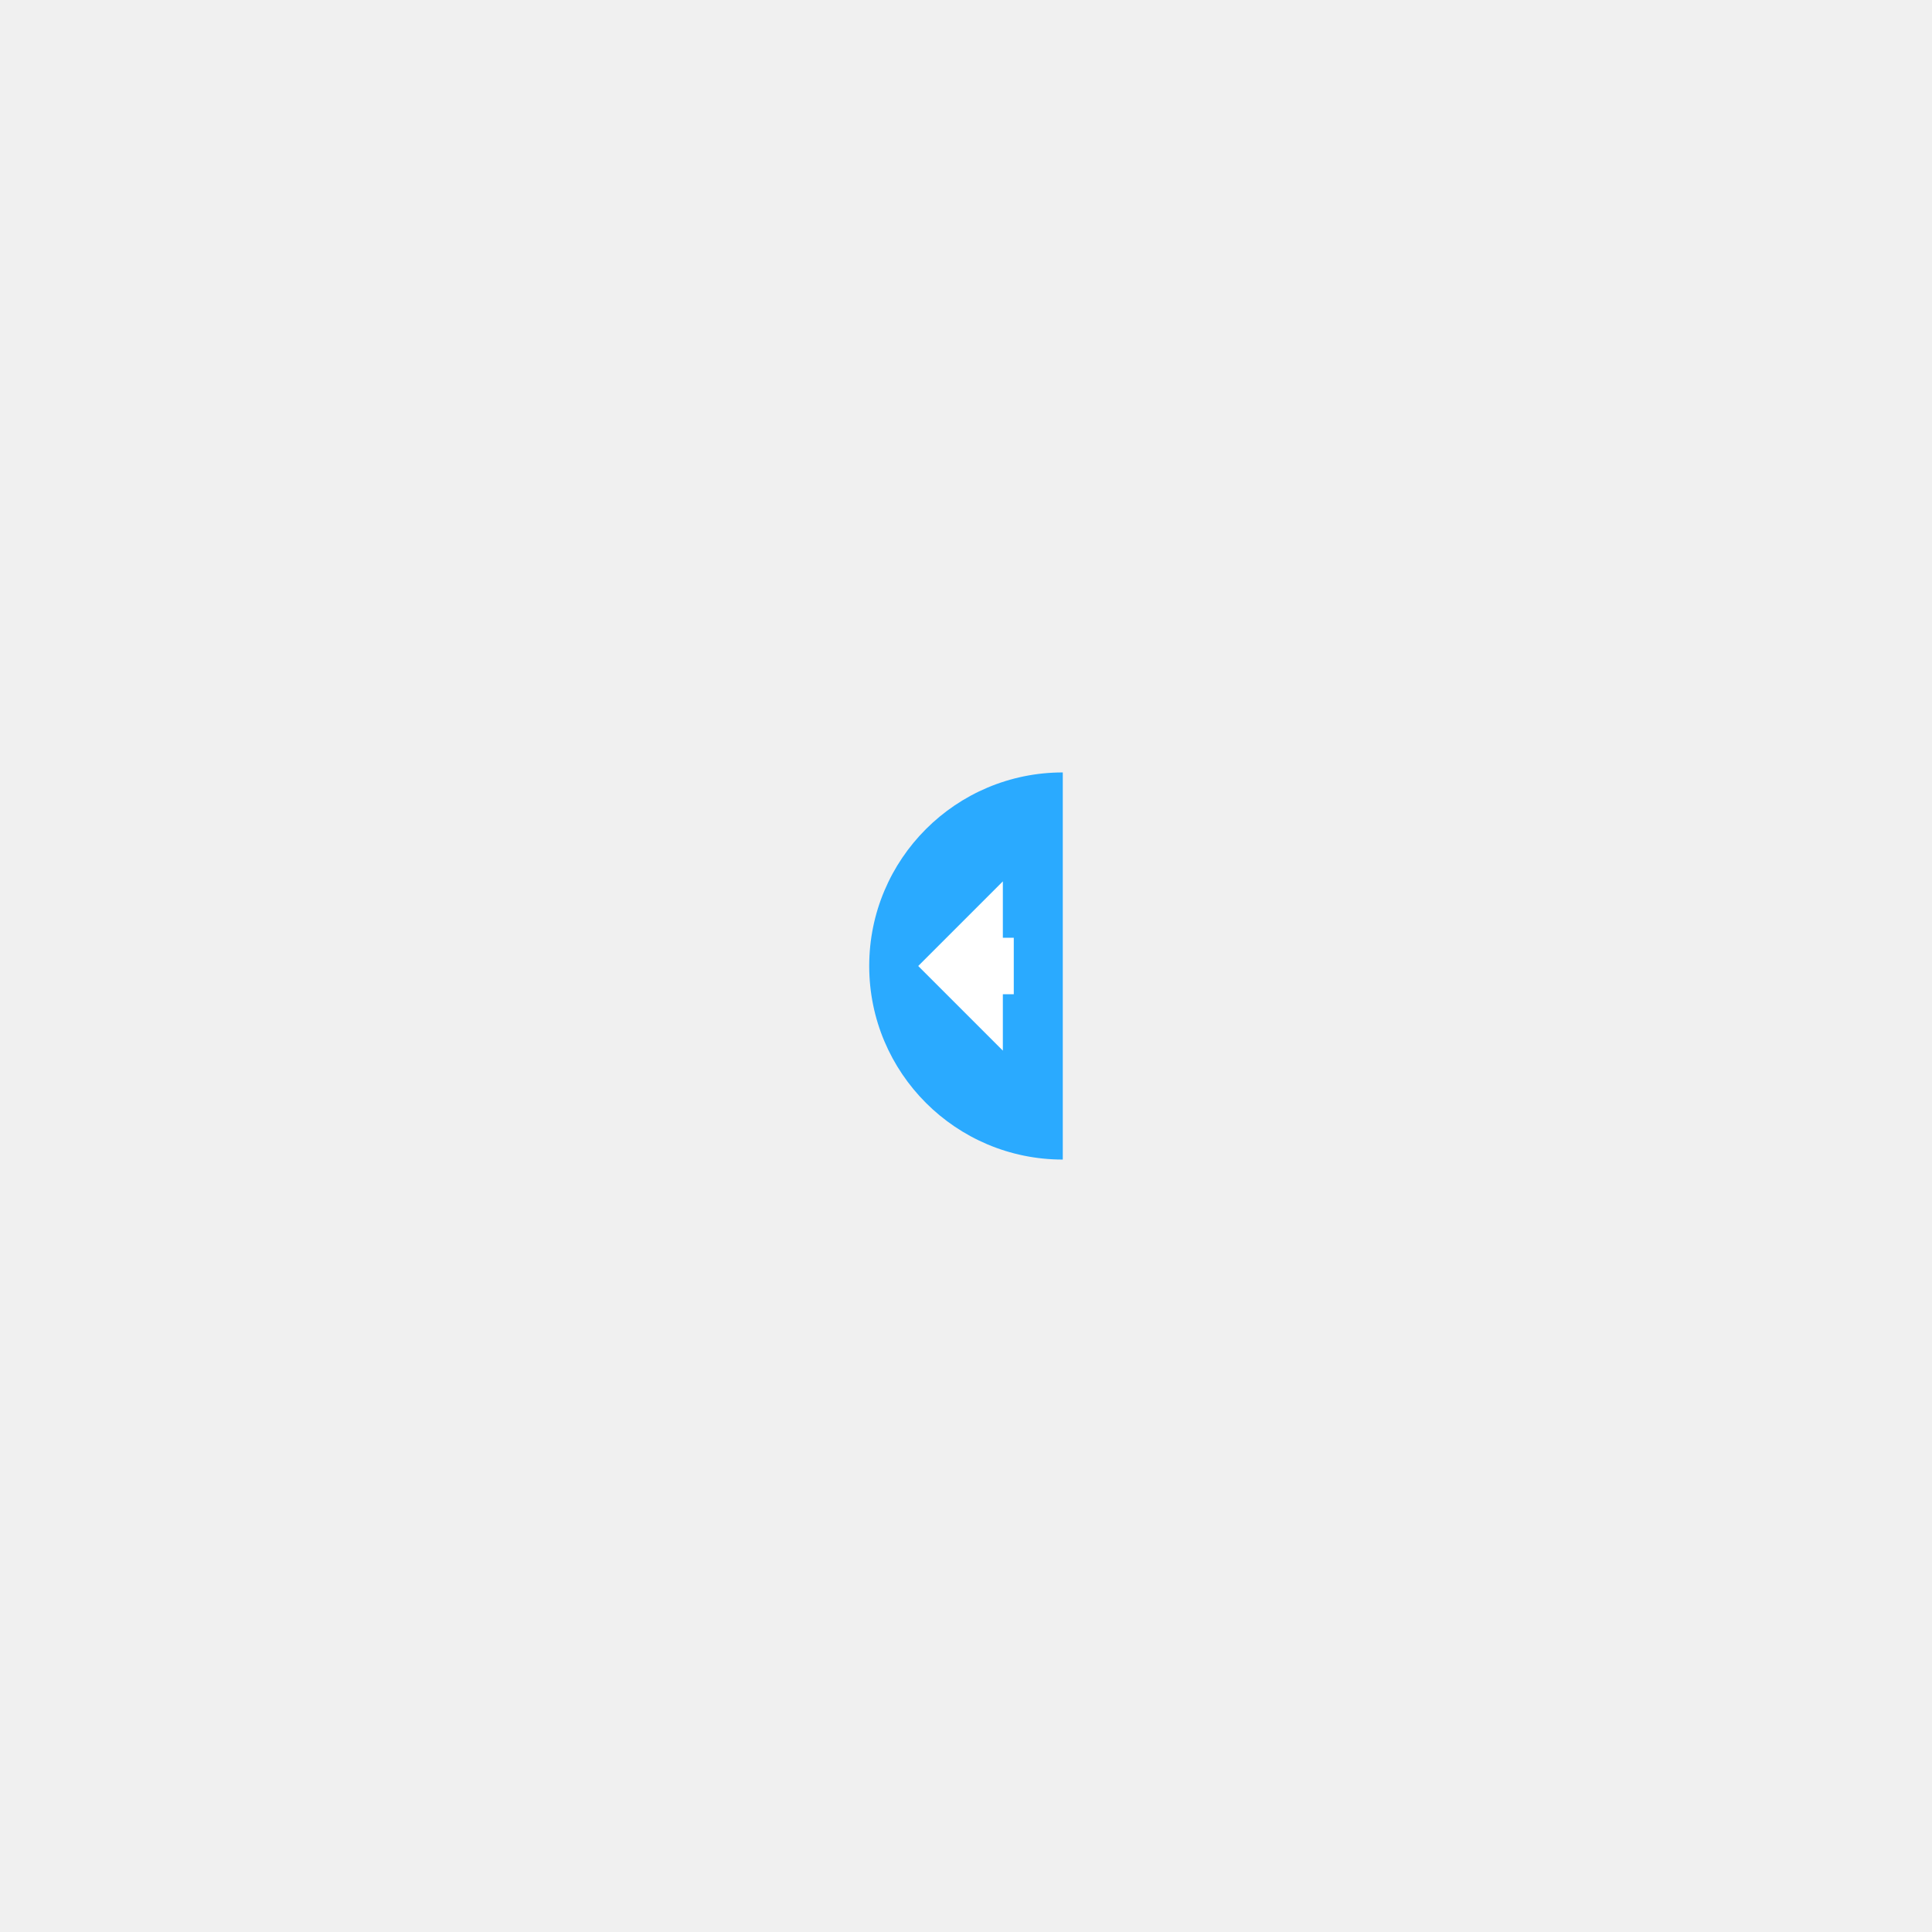
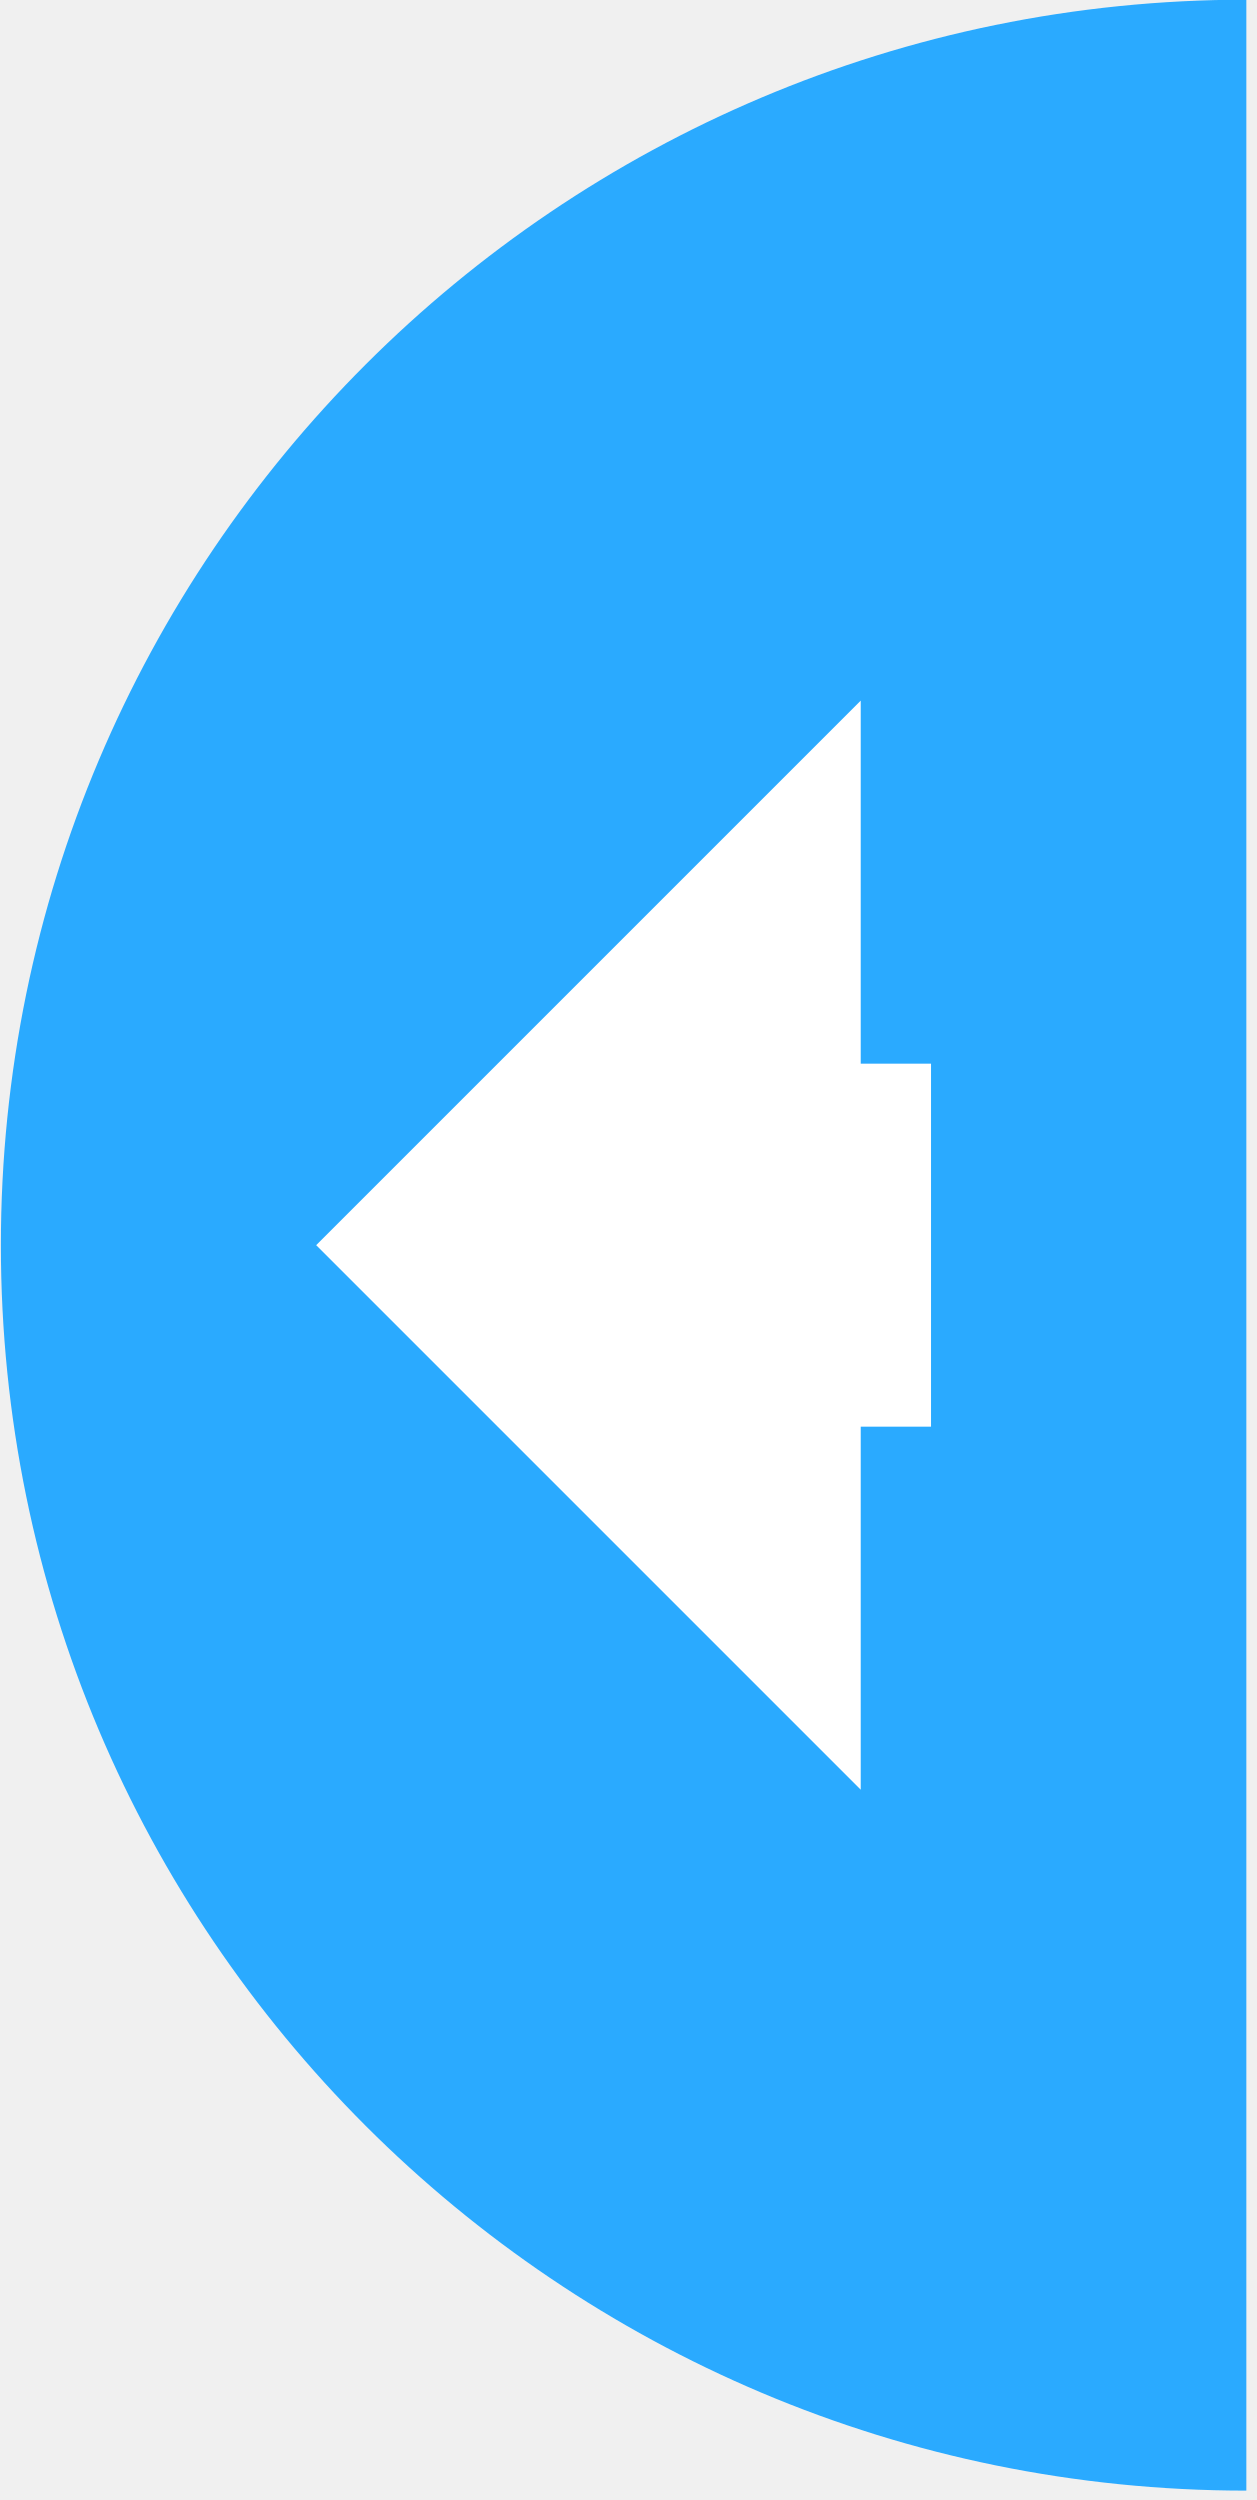
- <svg xmlns="http://www.w3.org/2000/svg" width="100%" height="100%" viewBox="0 0 900 900" version="1.1" xml:space="preserve" style="fill-rule:evenodd;clip-rule:evenodd;stroke-linejoin:round;stroke-miterlimit:2;">
-   <g transform="matrix(6.12323e-17,-1,1,6.12323e-17,55.7713,920.65)">
+ <svg xmlns="http://www.w3.org/2000/svg" width="100%" height="100%" viewBox="0 0 91 181" version="1.1" xml:space="preserve" style="fill-rule:evenodd;clip-rule:evenodd;stroke-linejoin:round;stroke-miterlimit:2;">
+   <g transform="matrix(6.12323e-17,-1,1,6.12323e-17,-349.079,560.8)">
    <path d="M560.822,439.314C560.822,389.514 520.451,349.143 470.65,349.143C420.85,349.143 380.479,389.514 380.479,439.314L560.822,439.314Z" style="fill:rgb(42,170,255);" />
  </g>
-   <g transform="matrix(1.00637,0,0,1,26.0782,-47.8715)">
+   <g transform="matrix(1.00637,0,0,1,-378.772,-407.722)">
    <clipPath id="_clip1">
      <rect x="399.121" y="458.446" width="44.233" height="78.852" />
    </clipPath>
    <g clip-path="url(#_clip1)">
      <path d="M438.297,511.013L438.297,537.297L399.121,497.872L438.297,458.446L438.297,484.73L552.748,484.73L636.175,458.446L714.527,497.872L636.175,537.297L552.748,511.013L438.297,511.013Z" style="fill:white;" />
    </g>
  </g>
</svg>
